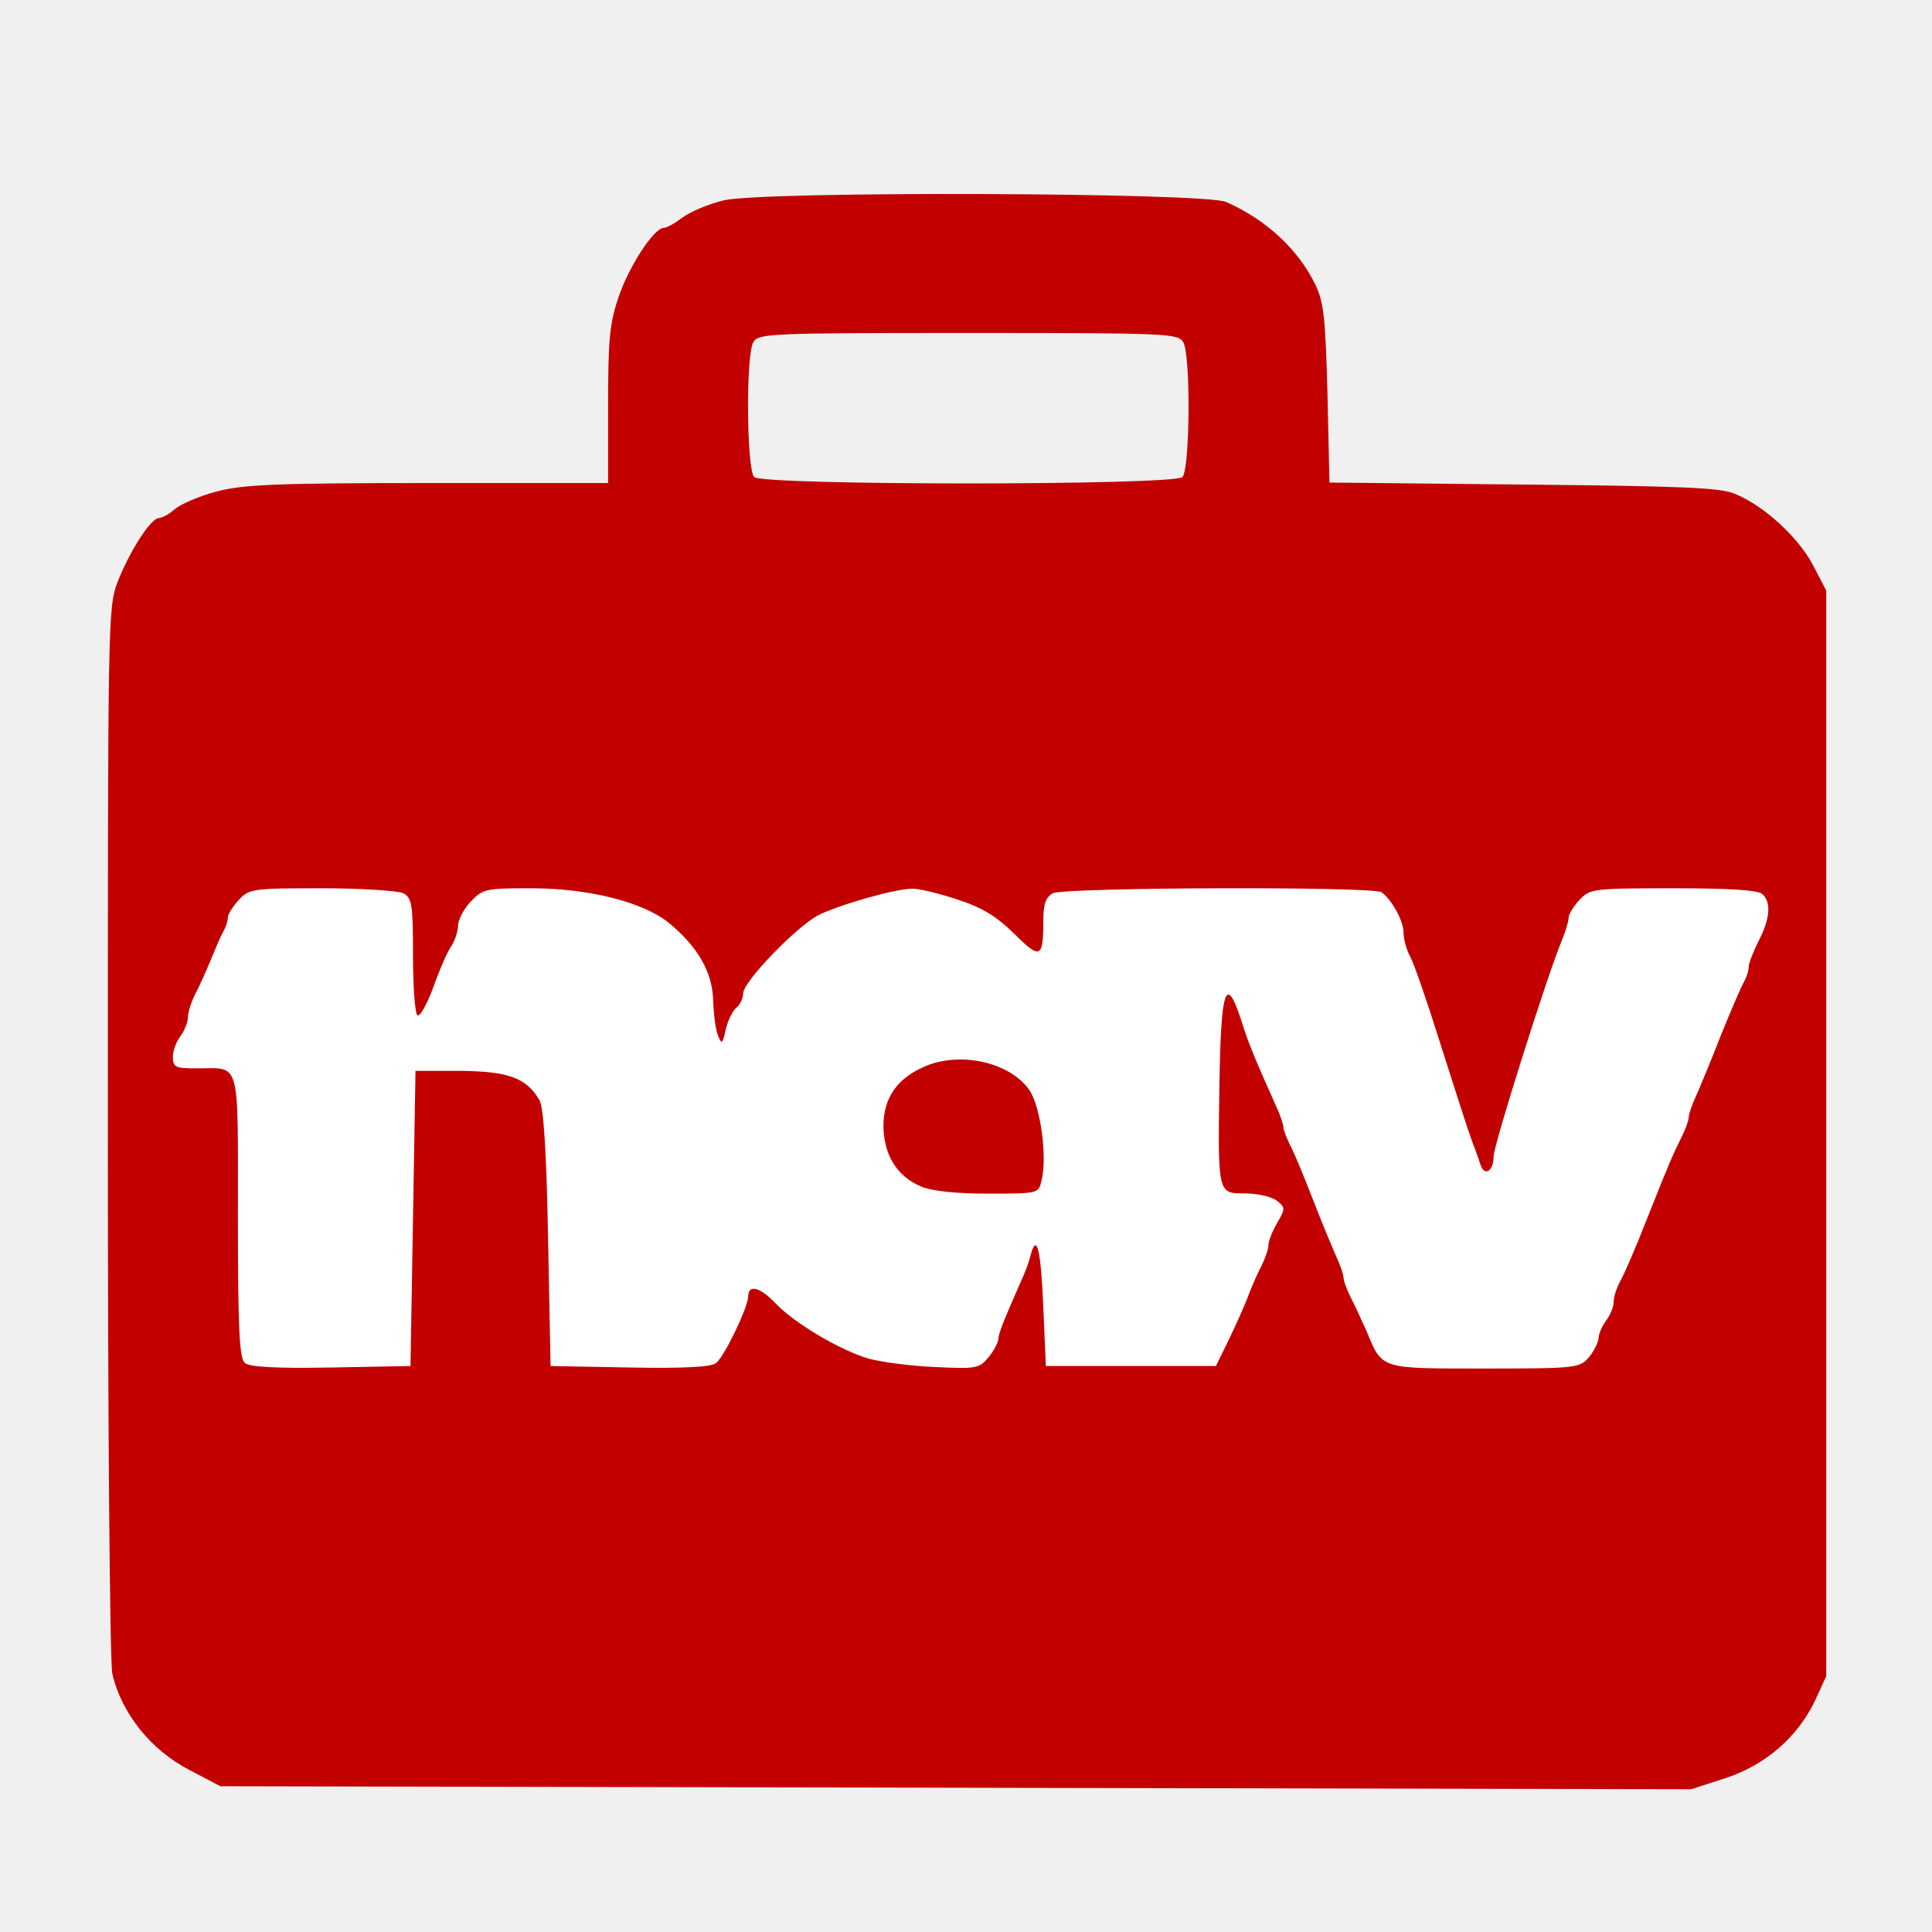
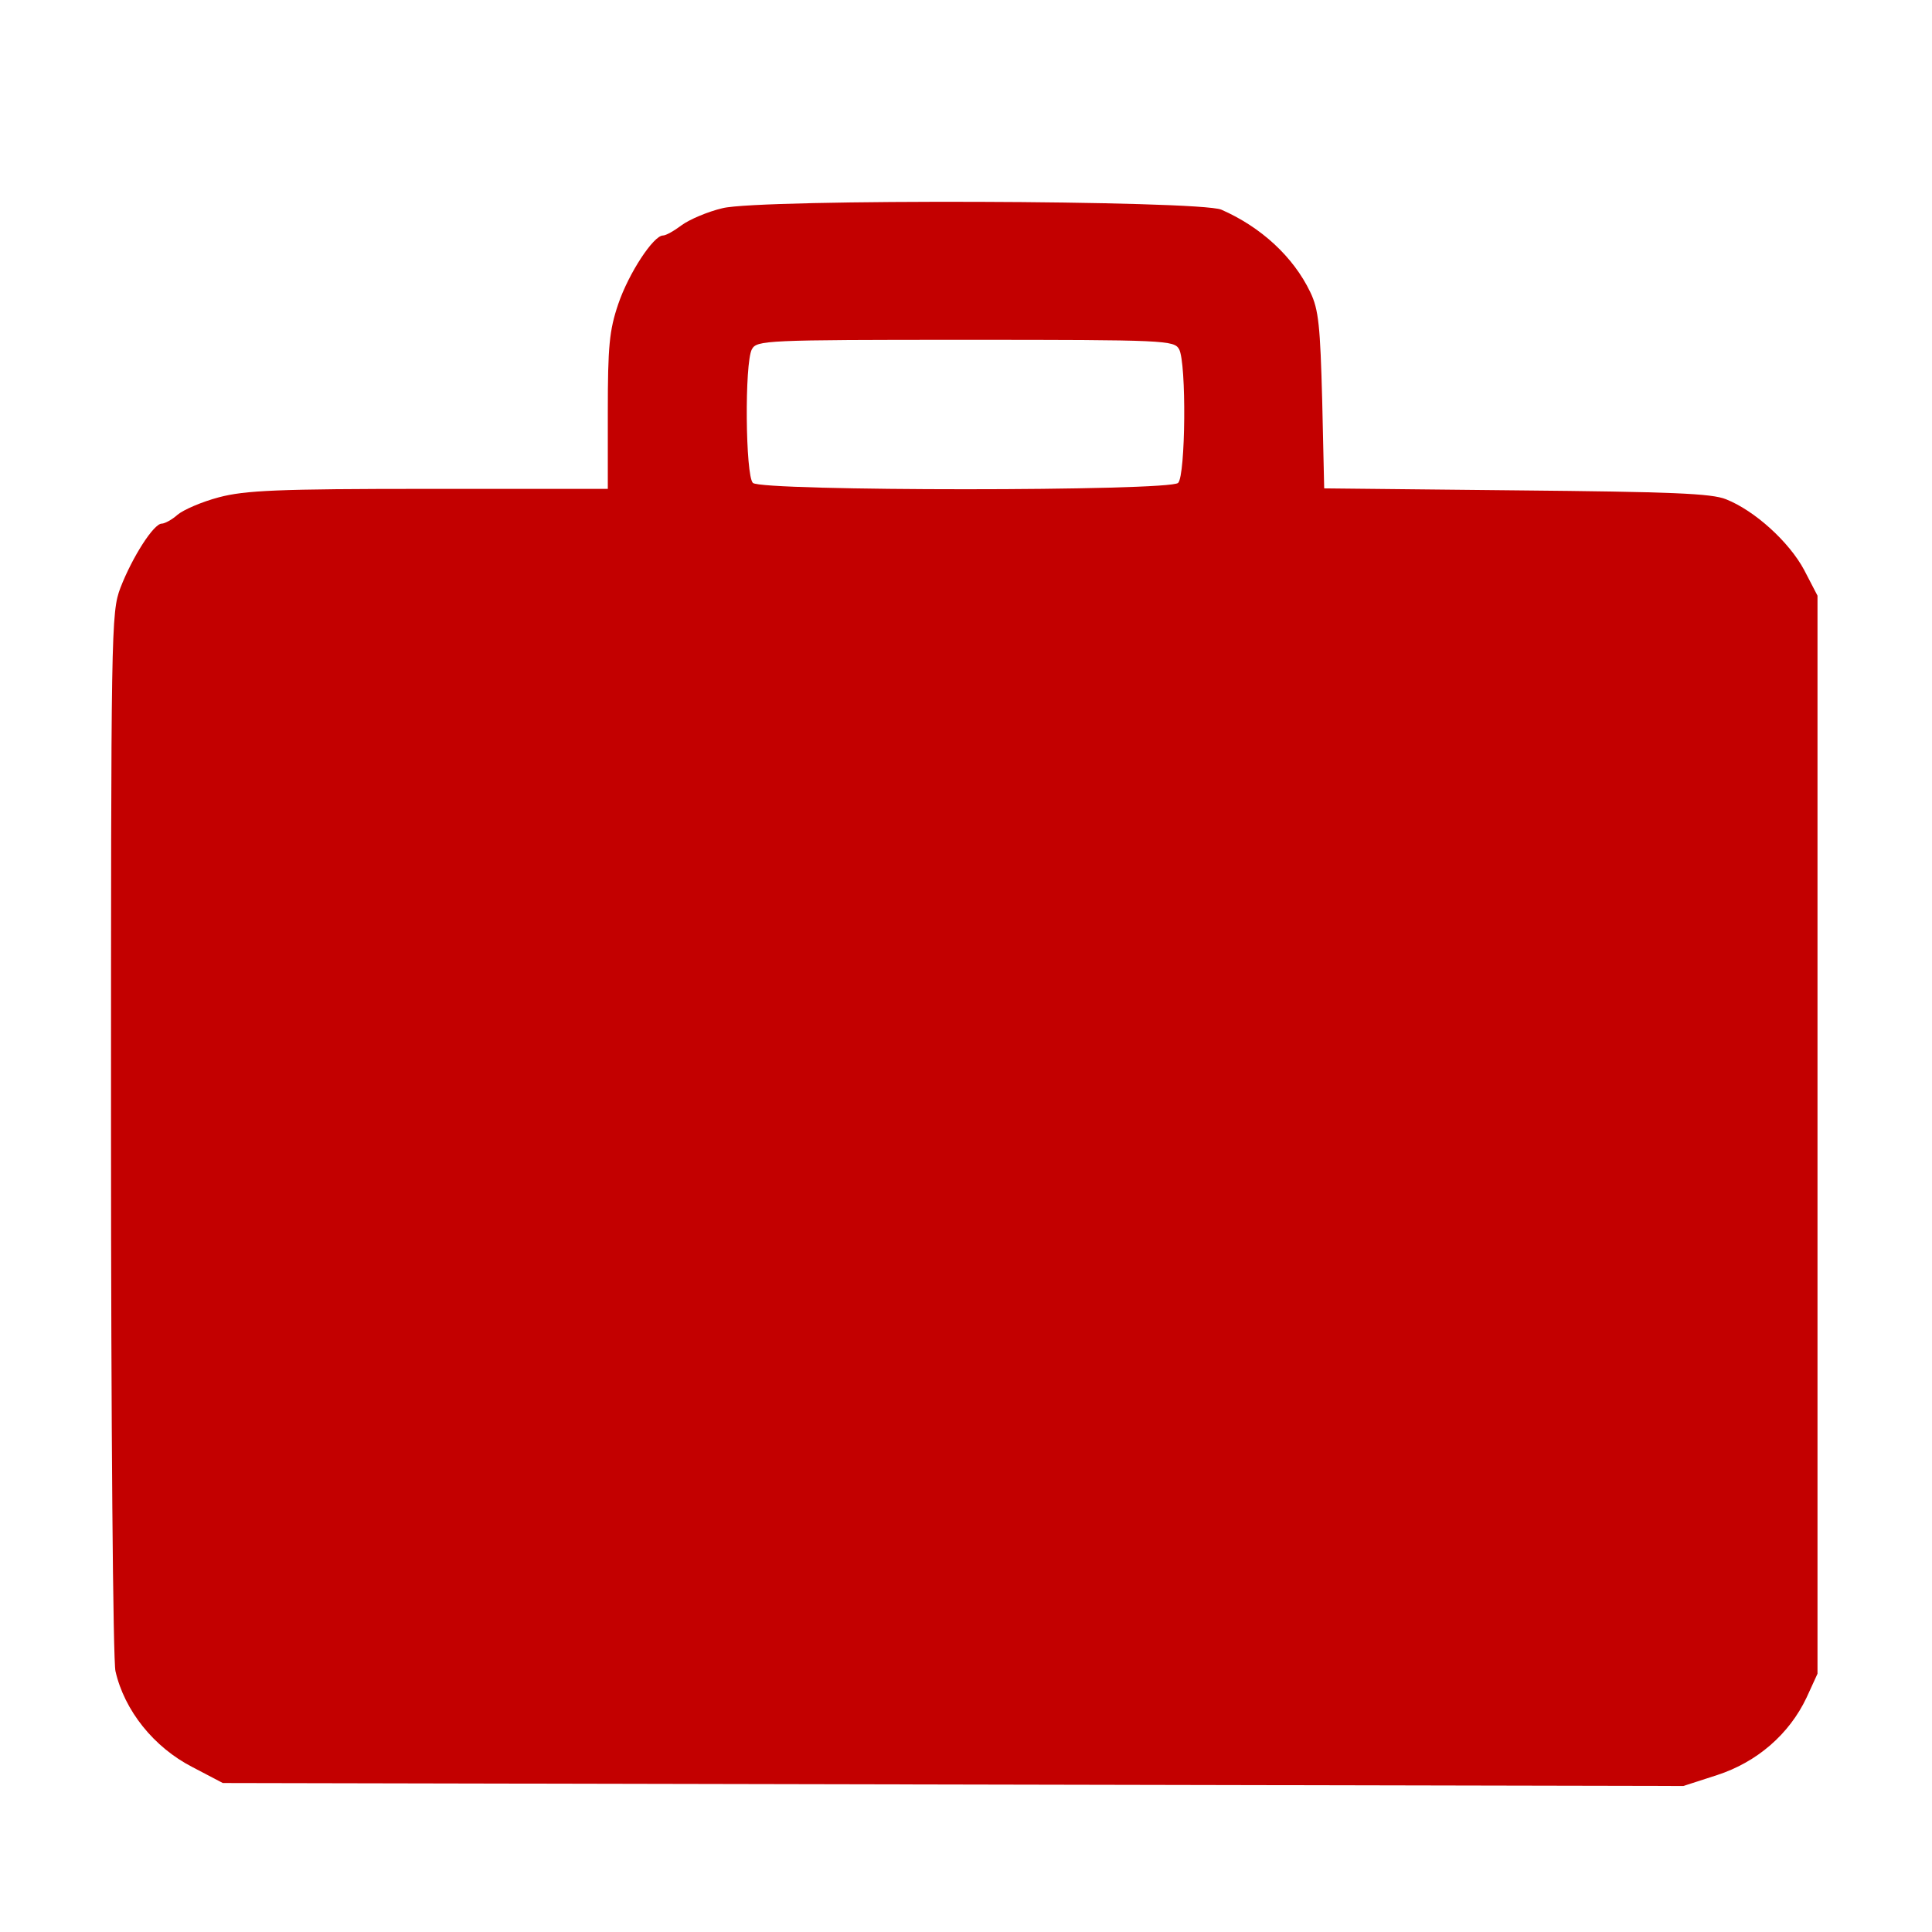
<svg xmlns="http://www.w3.org/2000/svg" version="1.1" width="1000" height="1000" viewBox="0 0 1000 1000" xml:space="preserve">
  <defs>
</defs>
-   <rect x="0" y="0" width="100%" height="100%" fill="rgba(255,255,255,0)" />
-   <g transform="matrix(9.7295 0 0 6.2052 500.001 584.2282)" id="446310">
-     <path style="stroke: none; stroke-width: 1; stroke-dasharray: none; stroke-linecap: butt; stroke-dashoffset: 0; stroke-linejoin: miter; stroke-miterlimit: 4; is-custom-font: none; font-file-url: none; fill: rgb(255,255,255); fill-rule: nonzero; opacity: 1;" vector-effect="non-scaling-stroke" transform=" translate(-43.5, -25)" d="M 87 0 H 0 V 50 H 87 V 0 Z" stroke-linecap="round" />
-   </g>
-   <g transform="matrix(1.9425 0 0 1.9425 499.9995 499.9995)" id="16084">
-     <g style="">
-       <g transform="matrix(0.1333 0 0 -0.1333 0.2761 6.8242)">
+   <rect x="0" y="0" width="100%" height="100%" fill="#ffffff" />
+   <g transform="matrix(0.9932 0 0 0.9932 498.627 501.3297)" id="57951">
+     <g style="" vector-effect="non-scaling-stroke">
+       <g transform="matrix(1 0 0 1 -450 -450)">
+         <rect style="stroke: none; stroke-width: 1; stroke-dasharray: none; stroke-linecap: butt; stroke-dashoffset: 0; stroke-linejoin: miter; stroke-miterlimit: 4; is-custom-font: none; font-file-url: none; fill: rgb(255,255,255); fill-opacity: 0; fill-rule: nonzero; opacity: 1;" x="-50" y="-50" rx="0" ry="0" width="100" height="100" />
+       </g>
+       <g transform="matrix(9.7295 0 0 6.2052 0.0009 84.2282)" id="446310">
+         <path style="stroke: none; stroke-width: 1; stroke-dasharray: none; stroke-linecap: butt; stroke-dashoffset: 0; stroke-linejoin: miter; stroke-miterlimit: 4; is-custom-font: none; font-file-url: none; fill: rgb(195,0,0); fill-rule: nonzero; opacity: 1;" vector-effect="non-scaling-stroke" transform=" translate(-43.5, -25)" d="M 87 0 H 0 V 50 H 87 V 0 Z" stroke-linecap="round" />
+       </g>
+       <g transform="matrix(0.2589 0 0 -0.2589 0.4753 13.1993)" id="16084">
        <path style="stroke: none; stroke-width: 1; stroke-dasharray: none; stroke-linecap: butt; stroke-dashoffset: 0; stroke-linejoin: miter; stroke-miterlimit: 4; is-custom-font: none; font-file-url: none; fill: rgb(195,0,0); fill-rule: nonzero; opacity: 1;" transform=" translate(-1757.5, -1703.419)" d="M 1271 3285 c -30 -7 -67 -23 -82 -34 c -16 -12 -32 -21 -38 -21 c -19 0 -69 -76 -90 -138 c -18 -53 -21 -85 -21 -217 l 0 -155 l -360 0 c -305 0 -370 -3 -423 -17 c -34 -9 -71 -25 -83 -35 c -11 -10 -26 -18 -32 -18 c -16 0 -59 -67 -83 -129 c -19 -50 -19 -82 -19 -1099 c 0 -576 4 -1063 9 -1082 c 18 -79 77 -153 155 -193 l 61 -32 l 1470 -3 l 1470 -3 l 68 22 c 80 26 145 82 180 156 l 22 48 l 0 1085 l 0 1085 l -27 52 c -30 56 -99 119 -157 142 c -29 12 -112 15 -423 18 l -386 4 l -4 177 c -4 149 -7 183 -24 218 c -34 71 -99 131 -179 166 c -45 19 -928 22 -1004 3 z m 919 -284 c 15 -28 13 -254 -2 -269 c -17 -17 -839 -17 -856 0 c -15 15 -17 241 -2 269 c 10 18 26 19 430 19 c 404 0 420 -1 430 -19 z m -1559 -1101 c 17 -10 19 -22 19 -125 c 0 -62 4 -116 9 -119 c 5 -3 19 22 32 57 c 12 34 28 71 36 82 c 7 11 13 29 13 40 c 0 11 11 33 25 48 c 25 26 30 27 121 27 c 114 0 222 -27 274 -68 c 59 -48 89 -100 90 -157 c 1 -27 5 -59 10 -70 c 7 -18 9 -16 15 12 c 4 18 14 38 21 44 c 8 6 14 19 14 29 c 0 23 106 133 150 156 c 39 20 153 53 187 53 c 13 1 53 -9 90 -21 c 52 -17 79 -34 115 -69 c 52 -52 58 -49 58 26 c 0 34 5 47 19 55 c 23 12 640 14 657 2 c 20 -14 44 -57 44 -80 c 0 -13 6 -36 14 -50 c 8 -15 35 -94 61 -177 c 26 -82 53 -166 60 -185 c 7 -19 16 -43 19 -53 c 8 -24 26 -12 26 16 c -1 21 110 371 137 434 c 7 17 13 37 13 44 c 0 7 10 23 22 36 c 21 22 27 23 188 23 c 116 0 170 -4 178 -12 c 17 -17 15 -48 -8 -93 c -11 -22 -20 -45 -20 -52 c 0 -7 -4 -21 -10 -31 c -5 -9 -26 -57 -46 -107 c -19 -49 -42 -104 -50 -122 c -8 -17 -14 -36 -14 -41 c 0 -6 -6 -23 -14 -39 c -17 -34 -25 -52 -71 -168 c -19 -49 -42 -102 -50 -117 c -8 -14 -15 -34 -15 -45 c 0 -10 -7 -27 -15 -37 c -8 -11 -15 -27 -15 -35 c -1 -9 -9 -26 -19 -38 c -19 -22 -24 -23 -209 -23 c -211 0 -204 -2 -236 75 c -10 22 -24 53 -32 68 c -8 16 -14 33 -14 39 c 0 5 -6 24 -14 41 c -8 18 -29 68 -46 112 c -17 44 -37 93 -45 108 c -8 16 -15 33 -15 39 c 0 5 -6 24 -14 41 c -39 87 -56 126 -71 175 c -30 91 -40 61 -43 -129 c -3 -220 -4 -219 51 -219 c 24 0 52 -6 63 -14 c 18 -14 18 -16 2 -44 c -10 -17 -18 -37 -18 -45 c 0 -9 -7 -28 -15 -44 c -8 -15 -20 -43 -27 -62 c -7 -18 -24 -56 -38 -85 l -25 -51 l -170 0 l -170 0 l -5 117 c -5 117 -13 149 -25 106 c -3 -13 -10 -32 -15 -43 c -41 -93 -50 -116 -50 -127 c -1 -7 -9 -23 -20 -36 c -18 -22 -25 -23 -107 -19 c -48 2 -108 10 -133 17 c -57 17 -148 71 -185 110 c -31 33 -55 39 -55 14 c 0 -21 -47 -119 -64 -133 c -9 -8 -65 -11 -172 -9 l -159 3 l -5 255 c -3 173 -9 262 -17 276 c -26 45 -62 58 -158 59 l -90 0 l -5 -295 l -5 -295 l -159 -3 c -108 -2 -163 1 -172 9 c -11 9 -14 66 -14 294 c 0 318 6 295 -81 295 c -44 0 -49 2 -49 23 c 0 12 7 31 15 41 c 8 11 15 28 15 37 c 0 10 6 30 14 46 c 8 15 22 46 31 68 c 9 22 20 48 25 57 c 6 10 10 23 10 30 c 0 6 10 22 22 35 c 21 22 28 23 165 23 c 80 0 153 -5 164 -10 z" stroke-linecap="round" />
      </g>
-       <g transform="matrix(0.1333 0 0 -0.1333 -0.646 42.7858)">
+       <g transform="matrix(0.2589 0 0 -0.2589 -1.2611 83.1061)" id="16084">
        <path style="stroke: none; stroke-width: 1; stroke-dasharray: none; stroke-linecap: butt; stroke-dashoffset: 0; stroke-linejoin: miter; stroke-miterlimit: 4; is-custom-font: none; font-file-url: none; fill: rgb(195,0,0); fill-rule: nonzero; opacity: 1;" transform=" translate(-1750.195, -1434.073)" d="M 1672 1554 c -55 -24 -81 -62 -82 -117 c 0 -59 27 -103 76 -123 c 21 -9 71 -14 133 -14 c 100 0 101 0 107 26 c 12 47 -2 150 -25 182 c -39 55 -138 77 -209 46 z" stroke-linecap="round" />
      </g>
    </g>
  </g>
</svg>
